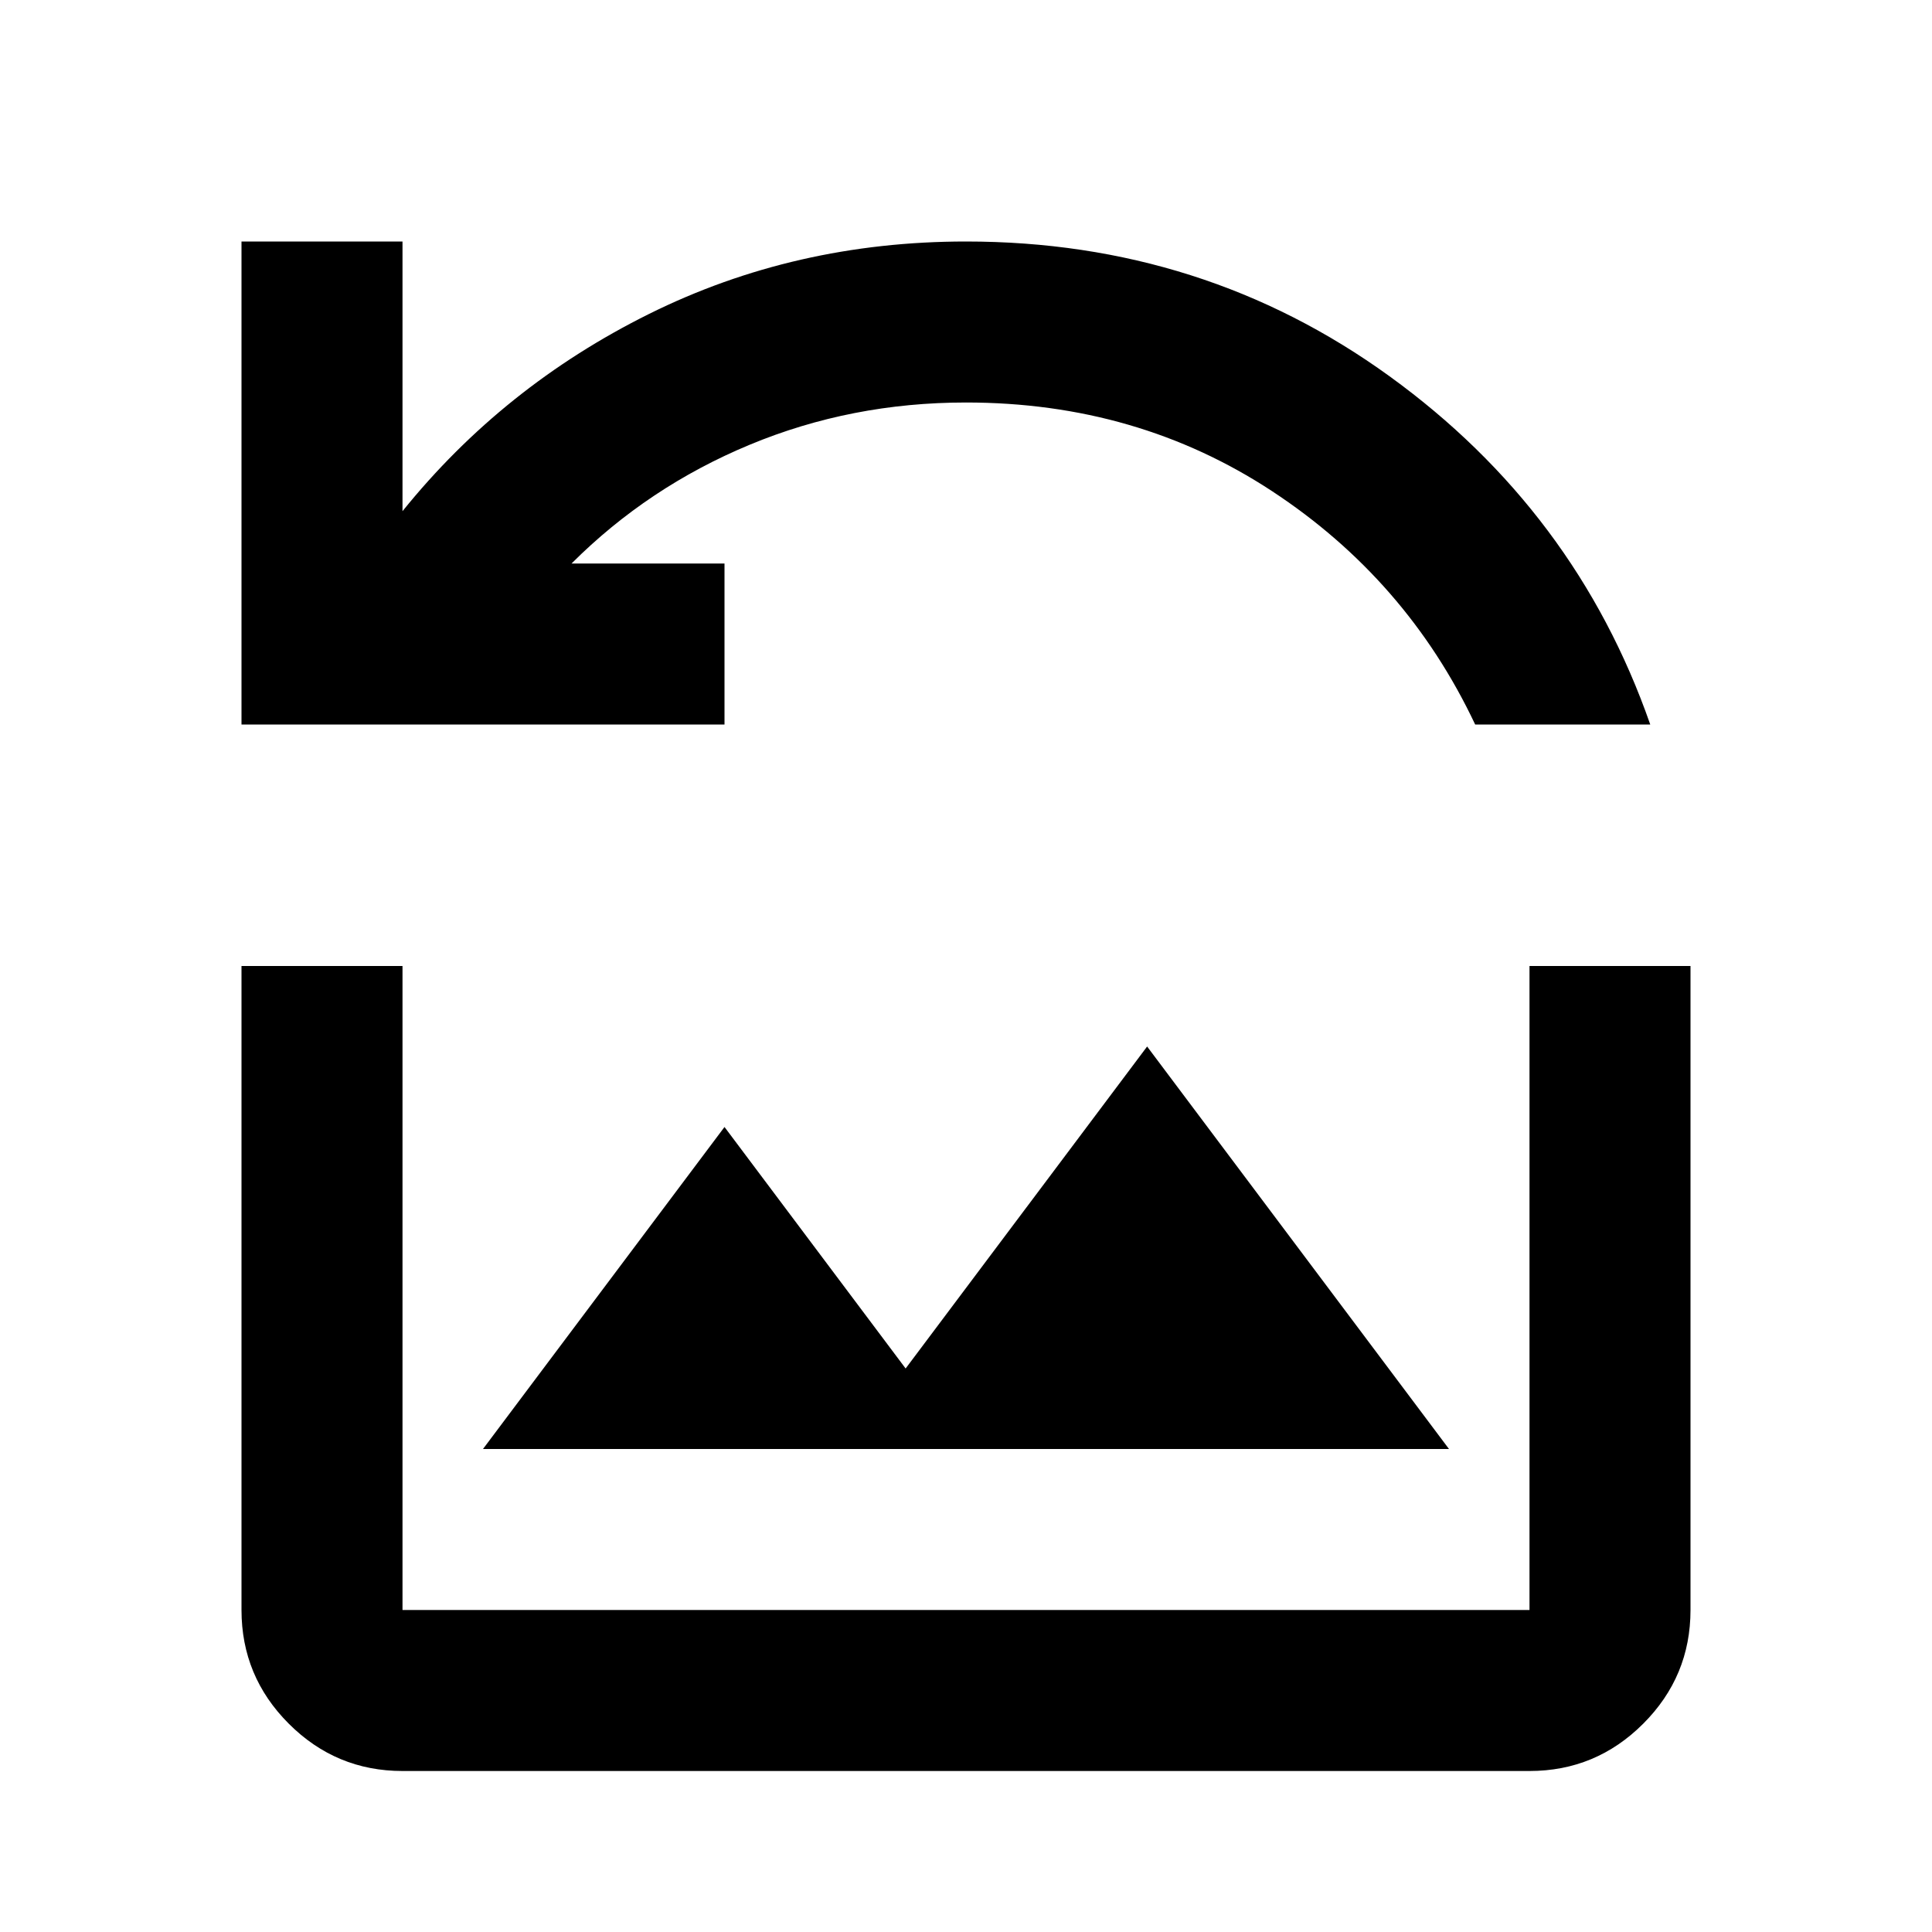
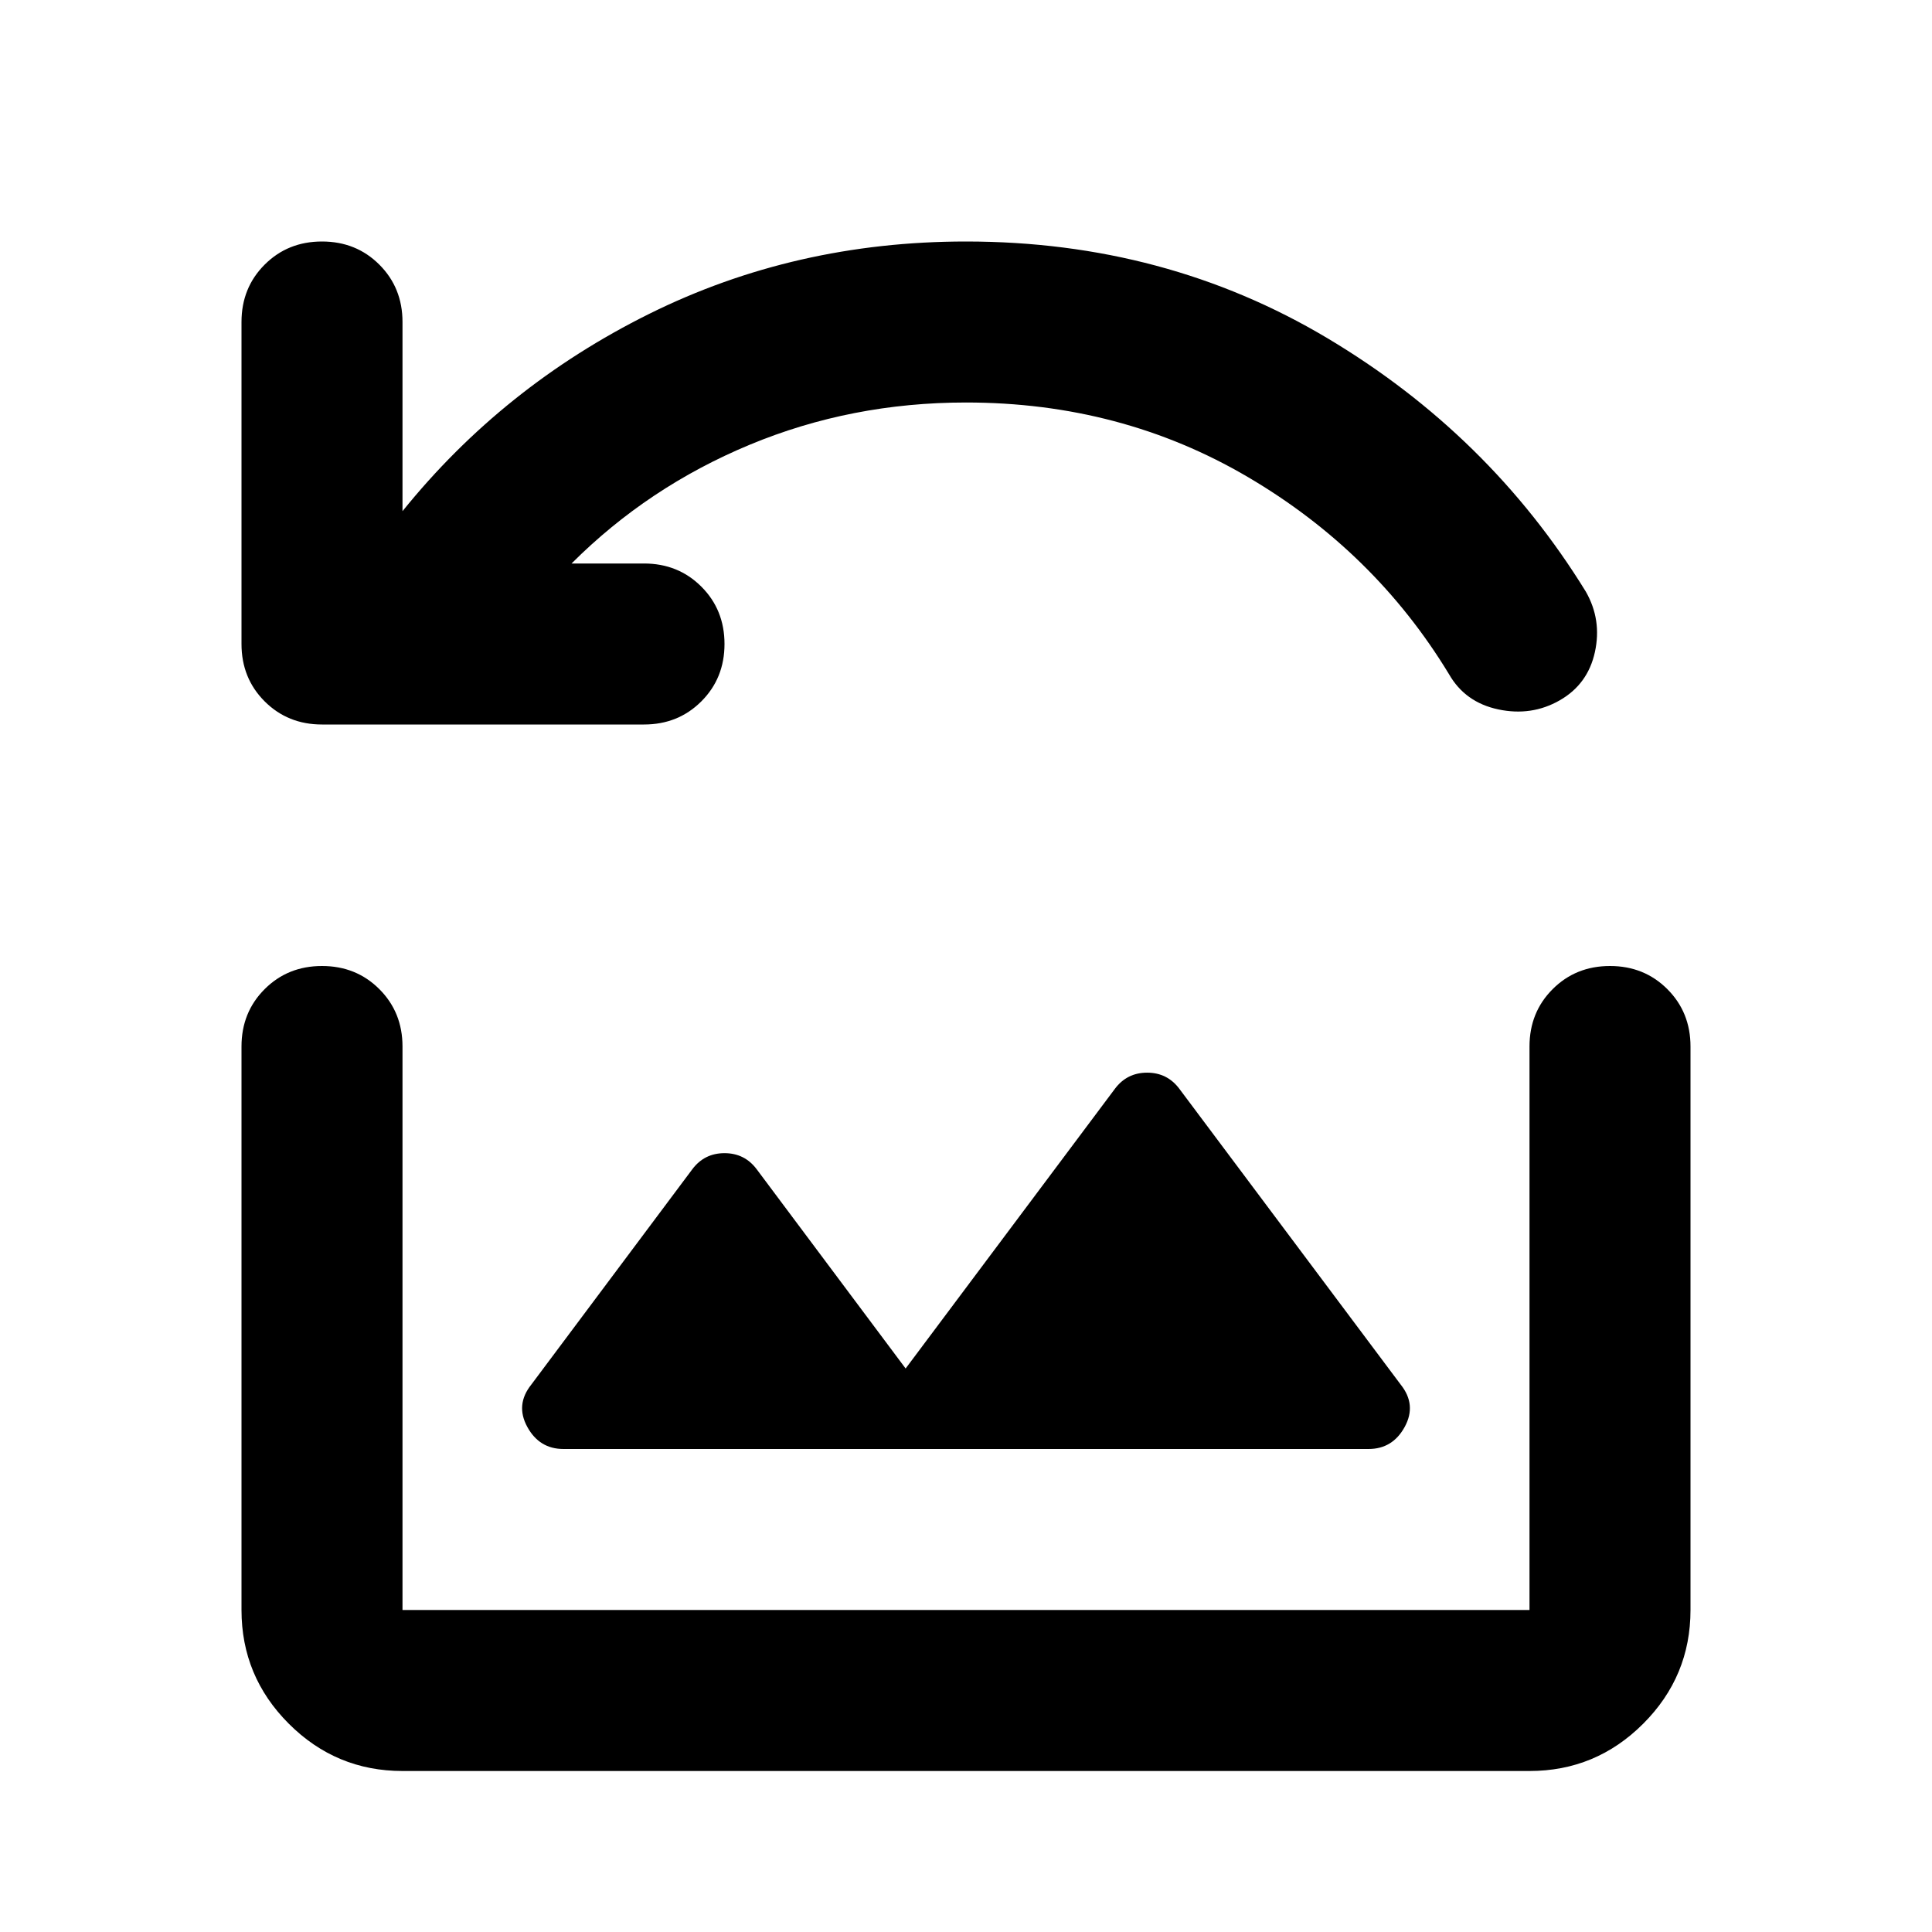
<svg xmlns="http://www.w3.org/2000/svg" height="24px" viewBox="0 -960 960 960" width="24px" fill="currentColor">
-   <path d="M120-600v-240h80v134q50-62 122.5-98T480-840q118 0 210.5 67T820-600h-87q-34-72-101-116t-152-44q-57 0-107.5 21T284-680h76v80H120Zm120 360h480L570-440 450-280l-90-120-120 160ZM200-80q-33 0-56.5-23.5T120-160v-320h80v320h560v-320h80v320q0 33-23.5 56.5T760-80H200Z" />
+   <path d="M320-600H160q-17 0-28.5-11.5T120-640v-160q0-17 11.5-28.5T160-840q17 0 28.5 11.5T200-800v94q50-62 122.5-98T480-840q99 0 179.5 48T788-666q8 14 4.5 30T775-612q-14 8-30.5 4.5T720-625q-37-61-100-98t-140-37q-57 0-107.5 21T284-680h36q17 0 28.5 11.5T360-640q0 17-11.5 28.5T320-600Zm-40 360h400q12 0 18-11t-2-21L586-419q-6-8-16-8t-16 8L450-280l-74-99q-6-8-16-8t-16 8l-80 107q-8 10-2 21t18 11ZM200-80q-33 0-56.5-23.5T120-160v-280q0-17 11.5-28.5T160-480q17 0 28.5 11.5T200-440v280h560v-280q0-17 11.5-28.5T800-480q17 0 28.5 11.5T840-440v280q0 33-23.5 56.5T760-80H200Z" />
</svg>
